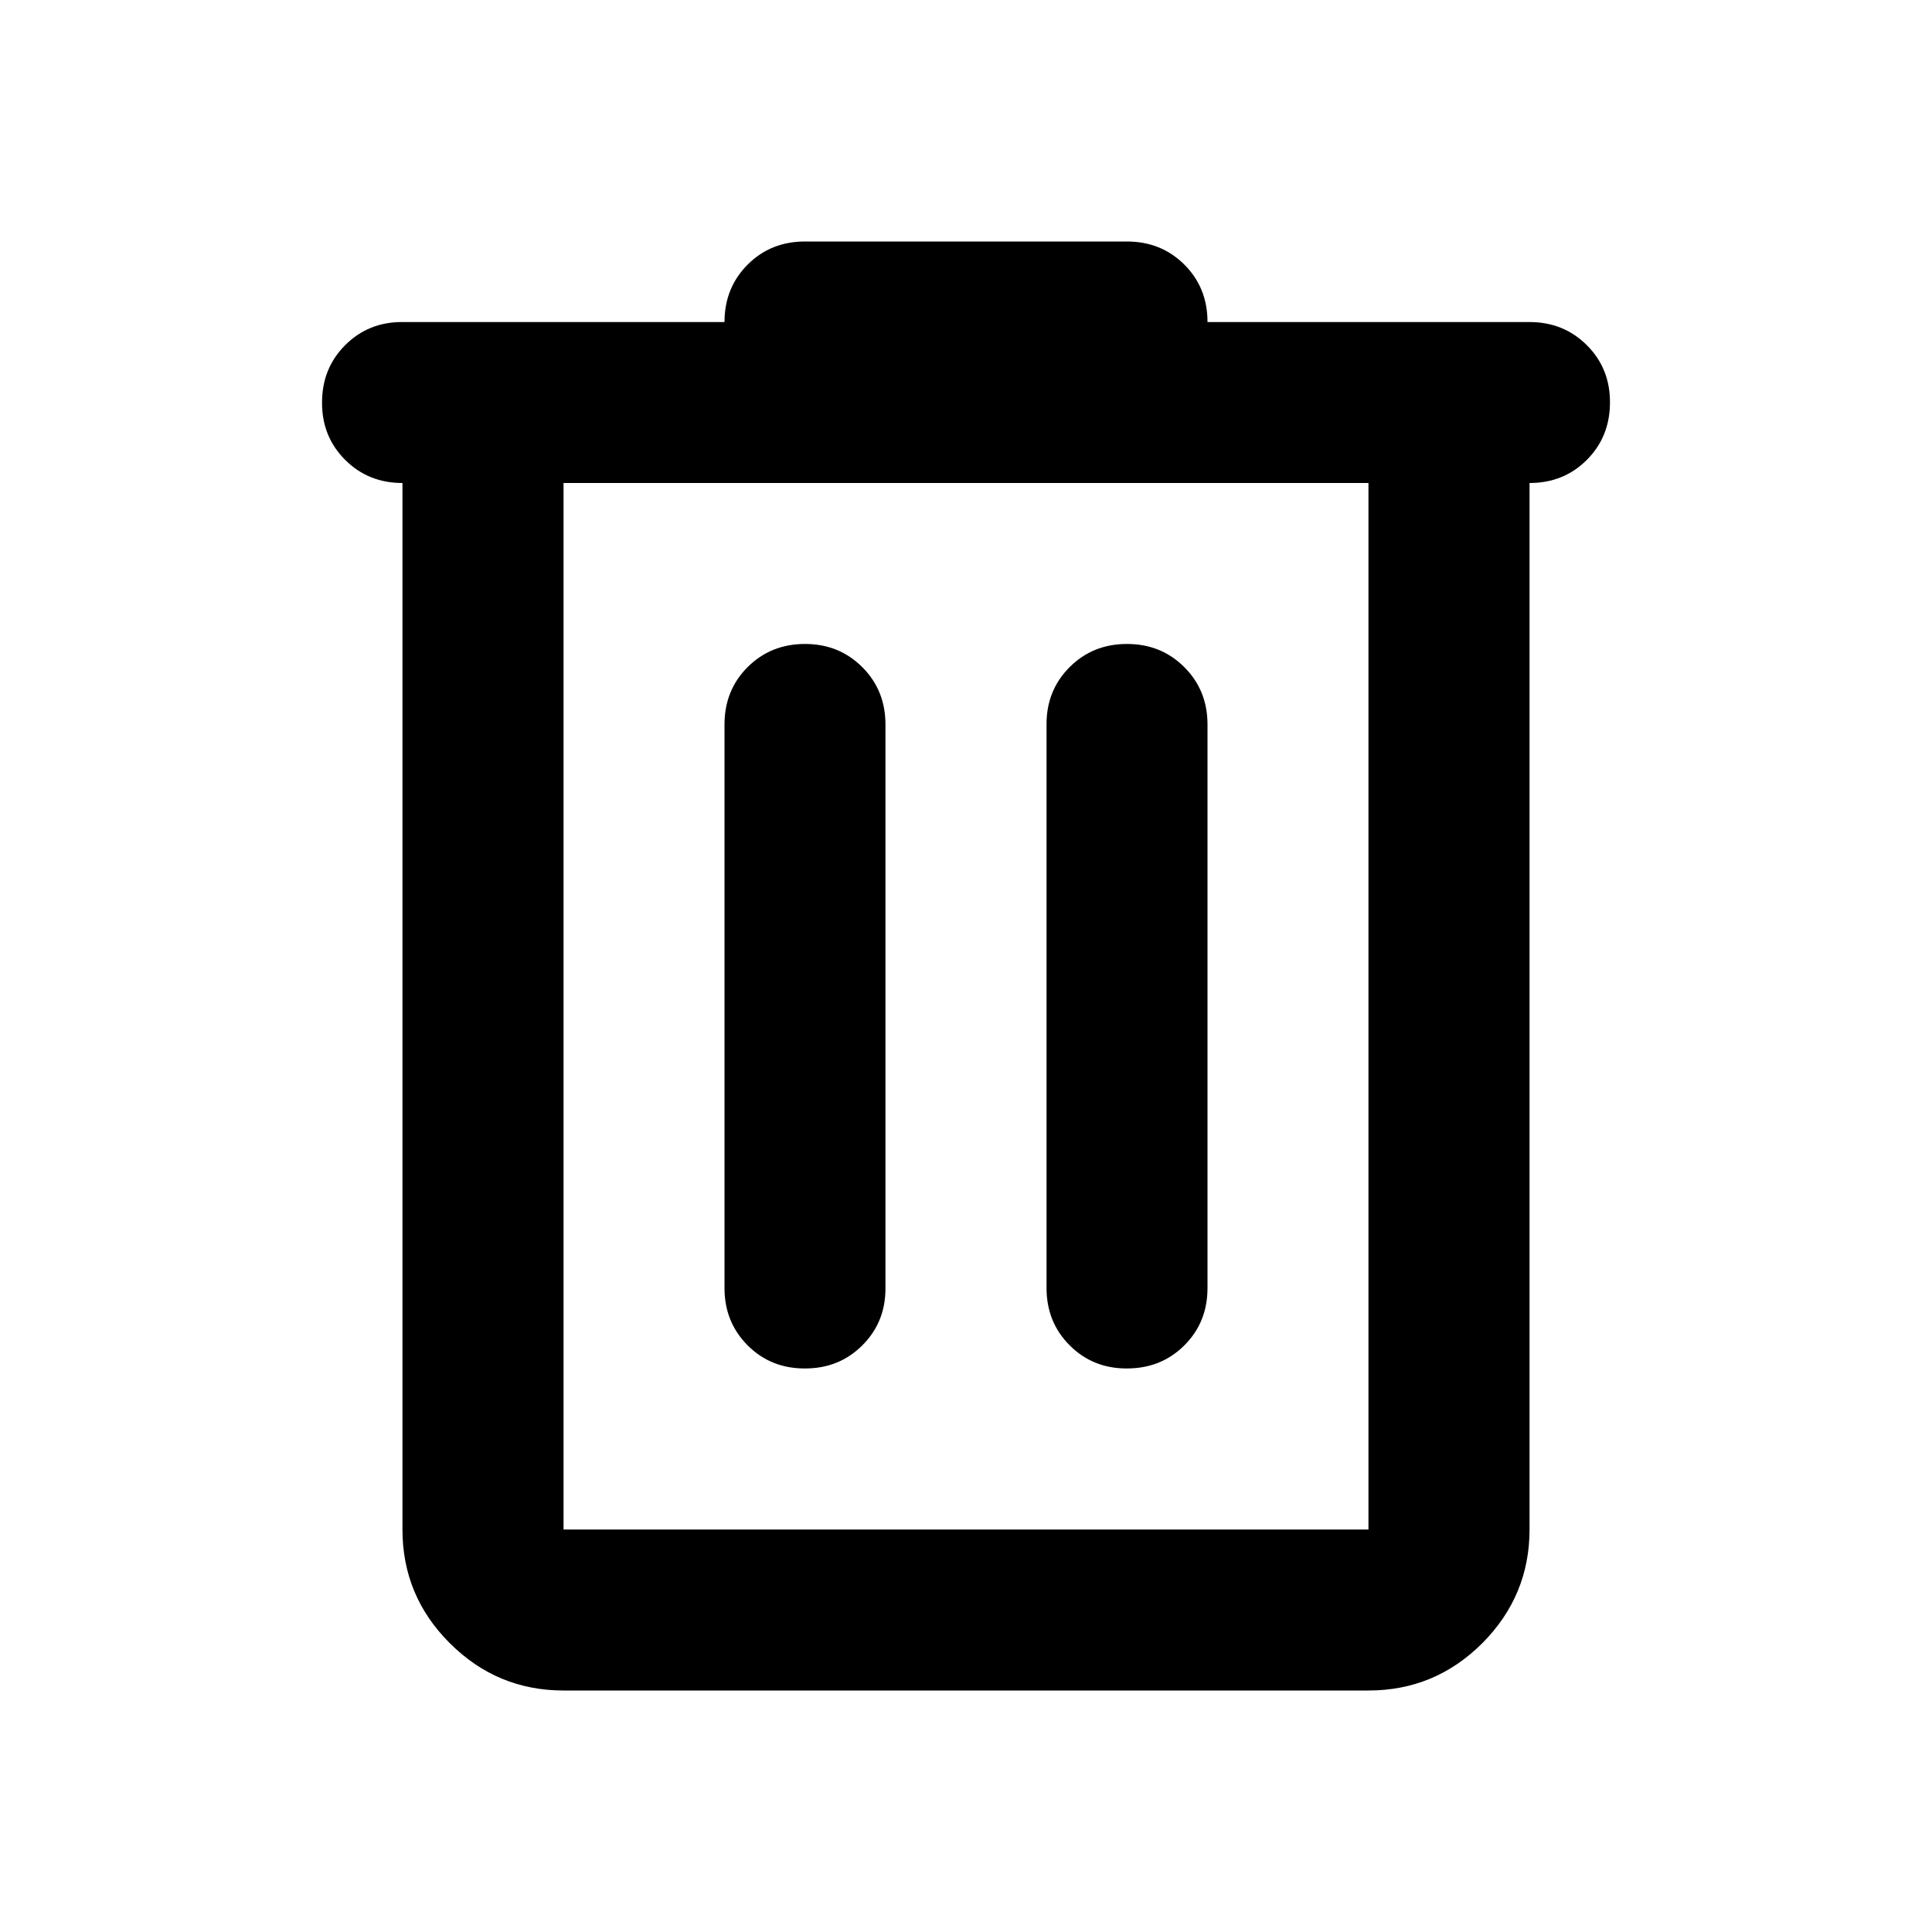
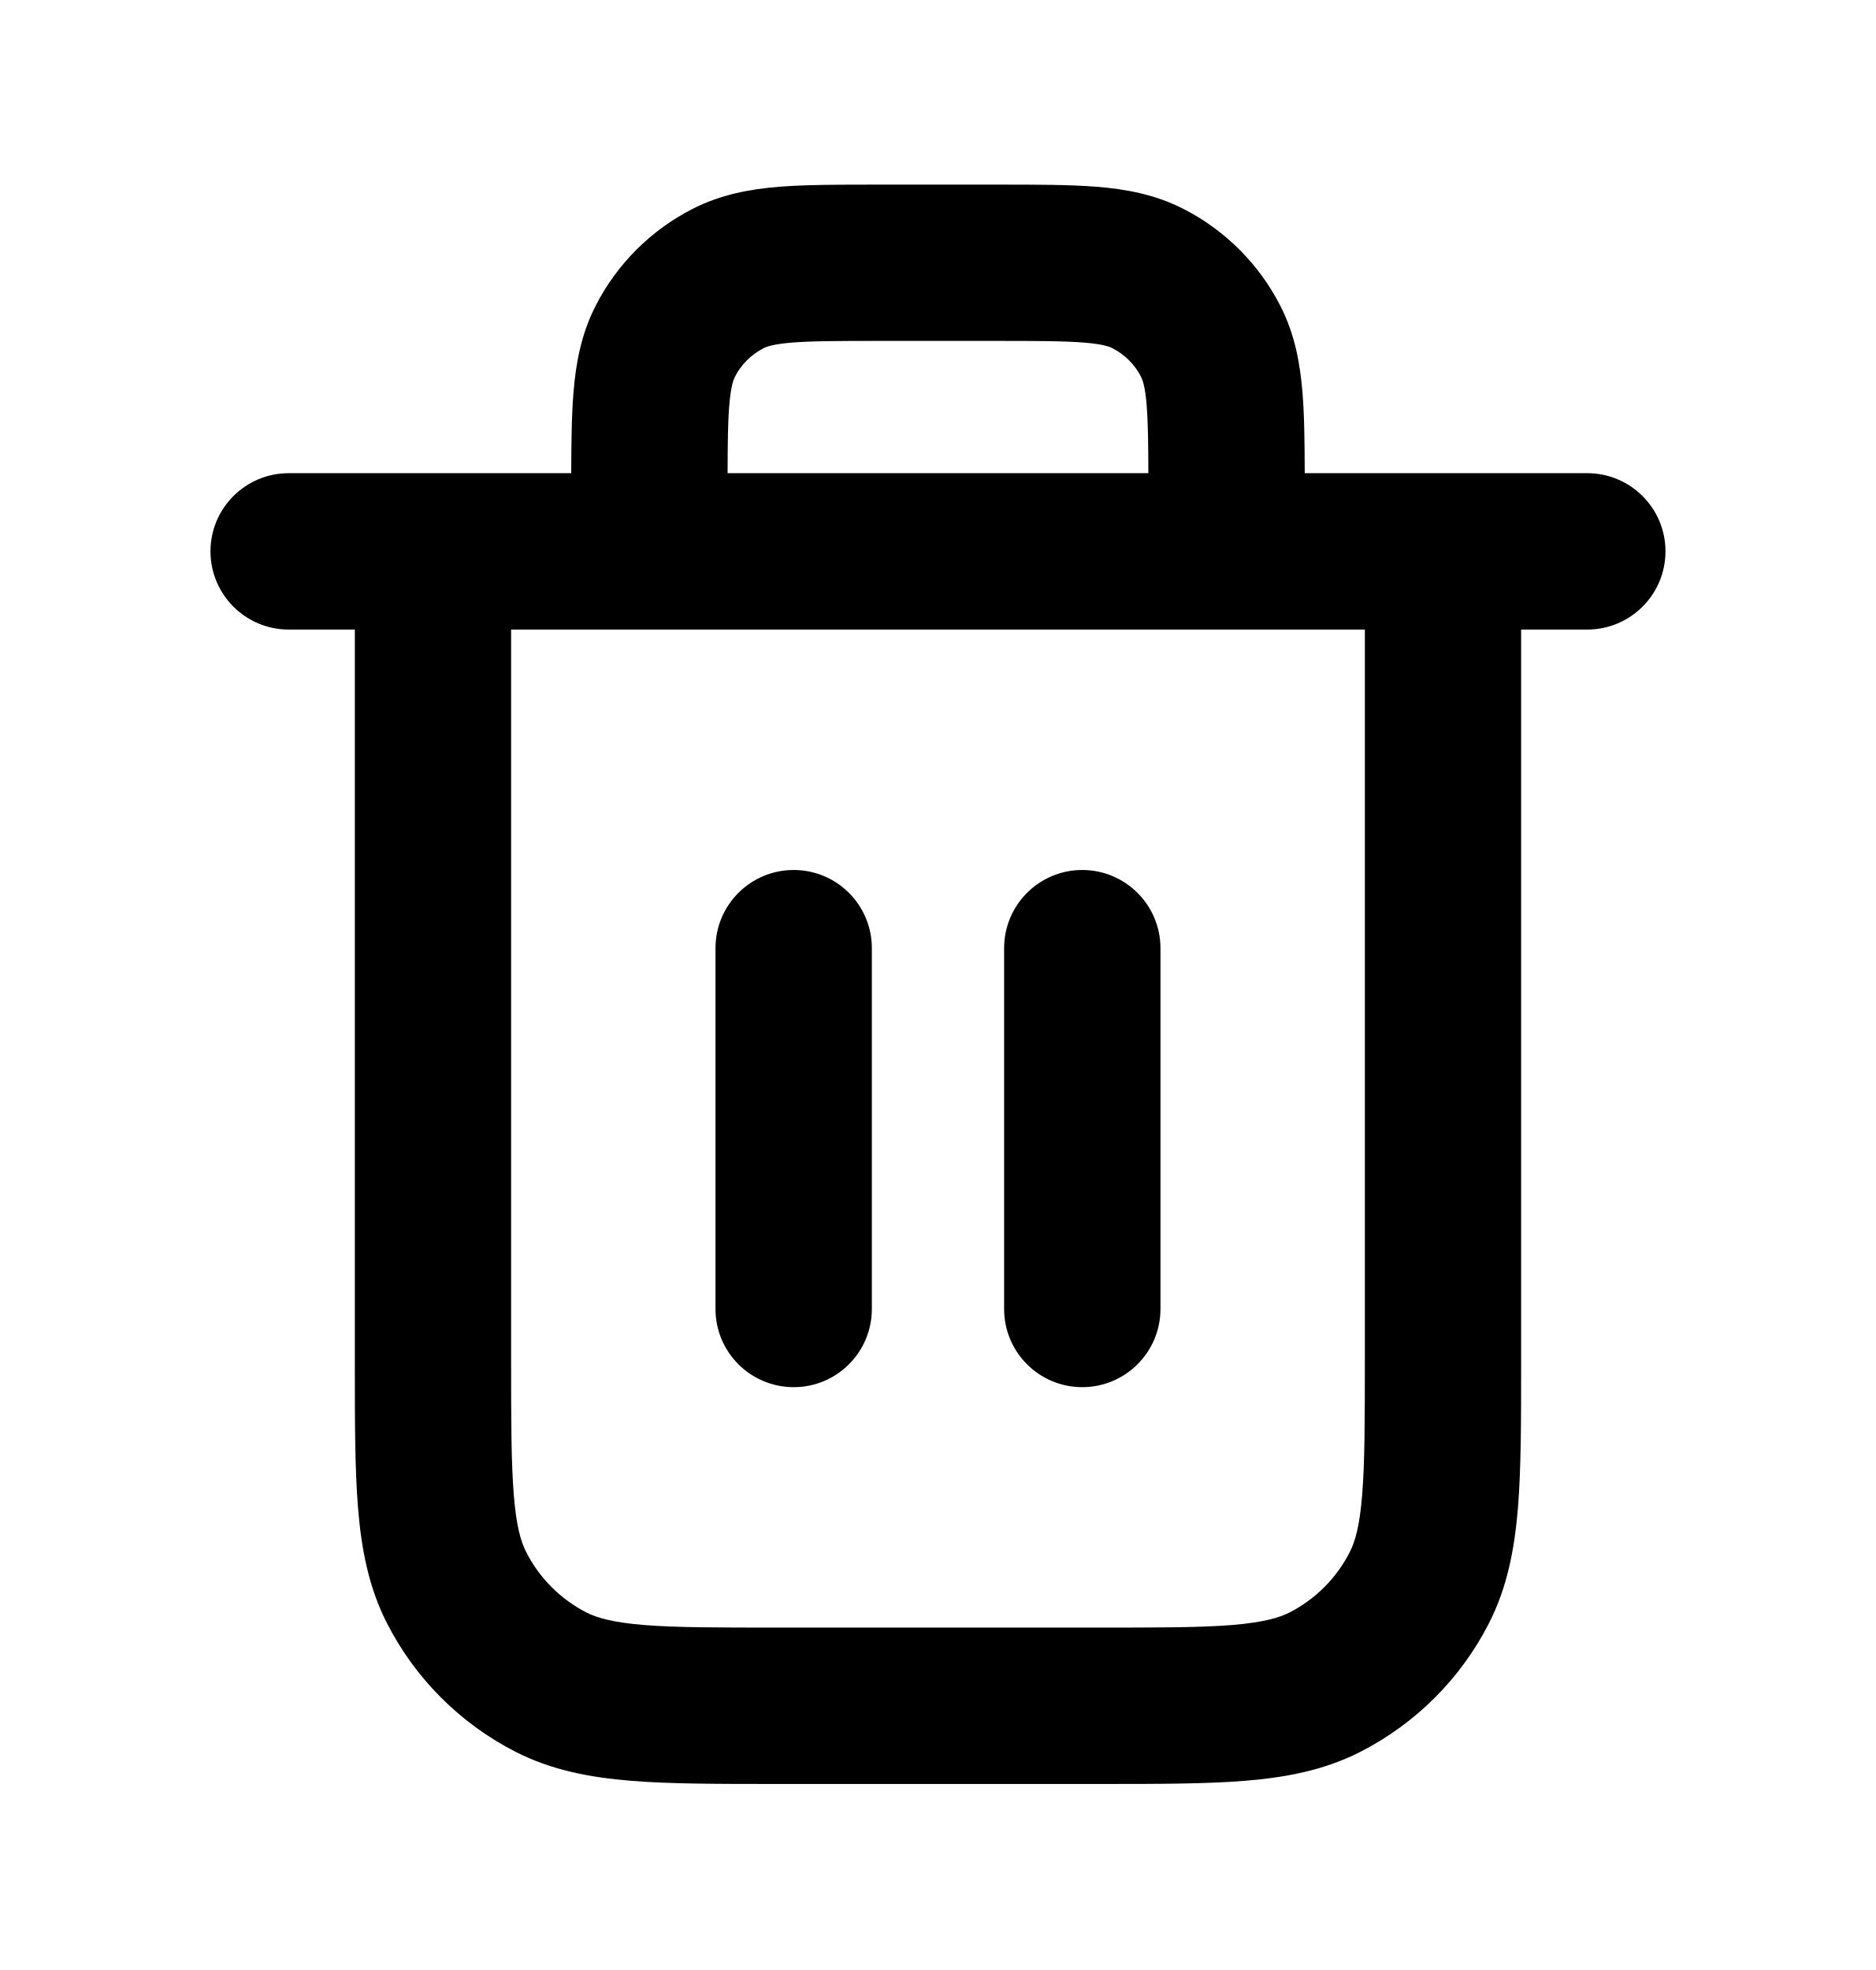
- <svg xmlns="http://www.w3.org/2000/svg" viewBox="0 0 16 16">
-   <path d="M4.667 14C4.3 14 3.986 13.869 3.725 13.608C3.463 13.347 3.333 13.033 3.333 12.667V4C3.144 4 2.986 3.936 2.858 3.808C2.73 3.68 2.666 3.522 2.667 3.333C2.667 3.144 2.731 2.986 2.859 2.858C2.987 2.73 3.145 2.666 3.333 2.667H6C6 2.478 6.064 2.319 6.192 2.191C6.32 2.063 6.478 2 6.667 2H9.333C9.522 2 9.681 2.064 9.809 2.192C9.937 2.32 10 2.478 10 2.667H12.667C12.855 2.667 13.014 2.731 13.142 2.859C13.27 2.987 13.334 3.145 13.333 3.333C13.333 3.522 13.269 3.681 13.141 3.809C13.013 3.937 12.855 4 12.667 4V12.667C12.667 13.033 12.536 13.347 12.275 13.609C12.013 13.87 11.7 14 11.333 14H4.667ZM4.667 4V12.667H11.333V4H4.667ZM6 10.667C6 10.856 6.064 11.014 6.192 11.142C6.32 11.27 6.478 11.334 6.667 11.333C6.856 11.333 7.014 11.269 7.142 11.141C7.27 11.013 7.334 10.855 7.333 10.667V6C7.333 5.811 7.269 5.653 7.141 5.525C7.013 5.397 6.855 5.333 6.667 5.333C6.478 5.333 6.319 5.397 6.191 5.525C6.063 5.653 6 5.812 6 6V10.667ZM8.667 10.667C8.667 10.856 8.731 11.014 8.859 11.142C8.987 11.27 9.145 11.334 9.333 11.333C9.522 11.333 9.681 11.269 9.809 11.141C9.937 11.013 10 10.855 10 10.667V6C10 5.811 9.936 5.653 9.808 5.525C9.68 5.397 9.522 5.333 9.333 5.333C9.144 5.333 8.986 5.397 8.858 5.525C8.73 5.653 8.666 5.812 8.667 6V10.667Z" />
+ <svg xmlns="http://www.w3.org/2000/svg" viewBox="0 0 20 21" fill="none">
+   <path fill-rule="evenodd" clip-rule="evenodd" d="M9.353 1.968H10.647C11.051 1.968 11.403 1.968 11.694 1.991C12.002 2.016 12.313 2.072 12.615 2.226C13.061 2.453 13.424 2.816 13.651 3.262C13.805 3.564 13.861 3.876 13.886 4.184C13.906 4.429 13.909 4.718 13.91 5.044H16.922C17.382 5.044 17.756 5.417 17.756 5.877C17.756 6.338 17.382 6.711 16.922 6.711H16.217V14.526C16.217 15.143 16.217 15.656 16.183 16.075C16.147 16.511 16.07 16.918 15.875 17.302C15.574 17.893 15.093 18.373 14.502 18.675C14.119 18.87 13.712 18.947 13.275 18.983C12.857 19.017 12.343 19.017 11.726 19.017H8.274C7.657 19.017 7.143 19.017 6.725 18.983C6.288 18.947 5.881 18.87 5.498 18.675C4.907 18.373 4.426 17.893 4.125 17.302C3.929 16.918 3.853 16.511 3.817 16.075C3.783 15.656 3.783 15.143 3.783 14.526L3.783 6.711H3.078C2.618 6.711 2.244 6.338 2.244 5.877C2.244 5.417 2.618 5.044 3.078 5.044H6.09C6.091 4.718 6.094 4.429 6.114 4.184C6.139 3.876 6.195 3.564 6.349 3.262C6.576 2.816 6.939 2.453 7.385 2.226C7.687 2.072 7.998 2.016 8.306 1.991C8.597 1.968 8.949 1.968 9.353 1.968ZM5.449 6.711V14.492C5.449 15.152 5.45 15.596 5.478 15.939C5.505 16.273 5.554 16.436 5.61 16.545C5.751 16.823 5.977 17.048 6.254 17.19C6.364 17.245 6.527 17.294 6.86 17.322C7.203 17.35 7.648 17.35 8.308 17.35H11.692C12.352 17.35 12.797 17.35 13.14 17.322C13.473 17.294 13.636 17.245 13.746 17.19C14.023 17.048 14.249 16.823 14.39 16.545C14.446 16.436 14.495 16.273 14.522 15.939C14.55 15.596 14.551 15.152 14.551 14.492V6.711H5.449ZM12.243 5.044H7.757C7.758 4.721 7.76 4.497 7.775 4.32C7.792 4.115 7.82 4.047 7.834 4.019C7.901 3.886 8.009 3.779 8.142 3.711C8.169 3.697 8.237 3.669 8.442 3.652C8.657 3.635 8.94 3.634 9.385 3.634H10.615C11.06 3.634 11.343 3.635 11.558 3.652C11.763 3.669 11.831 3.697 11.858 3.711C11.991 3.779 12.099 3.886 12.166 4.019C12.18 4.047 12.208 4.115 12.225 4.32C12.239 4.497 12.242 4.721 12.243 5.044ZM8.462 9.274C8.922 9.274 9.295 9.647 9.295 10.108V13.953C9.295 14.414 8.922 14.787 8.462 14.787C8.001 14.787 7.628 14.414 7.628 13.953V10.108C7.628 9.647 8.001 9.274 8.462 9.274ZM11.538 9.274C11.998 9.274 12.372 9.647 12.372 10.108V13.953C12.372 14.414 11.998 14.787 11.538 14.787C11.078 14.787 10.705 14.414 10.705 13.953V10.108C10.705 9.647 11.078 9.274 11.538 9.274Z" fill="currentColor" />
</svg>
